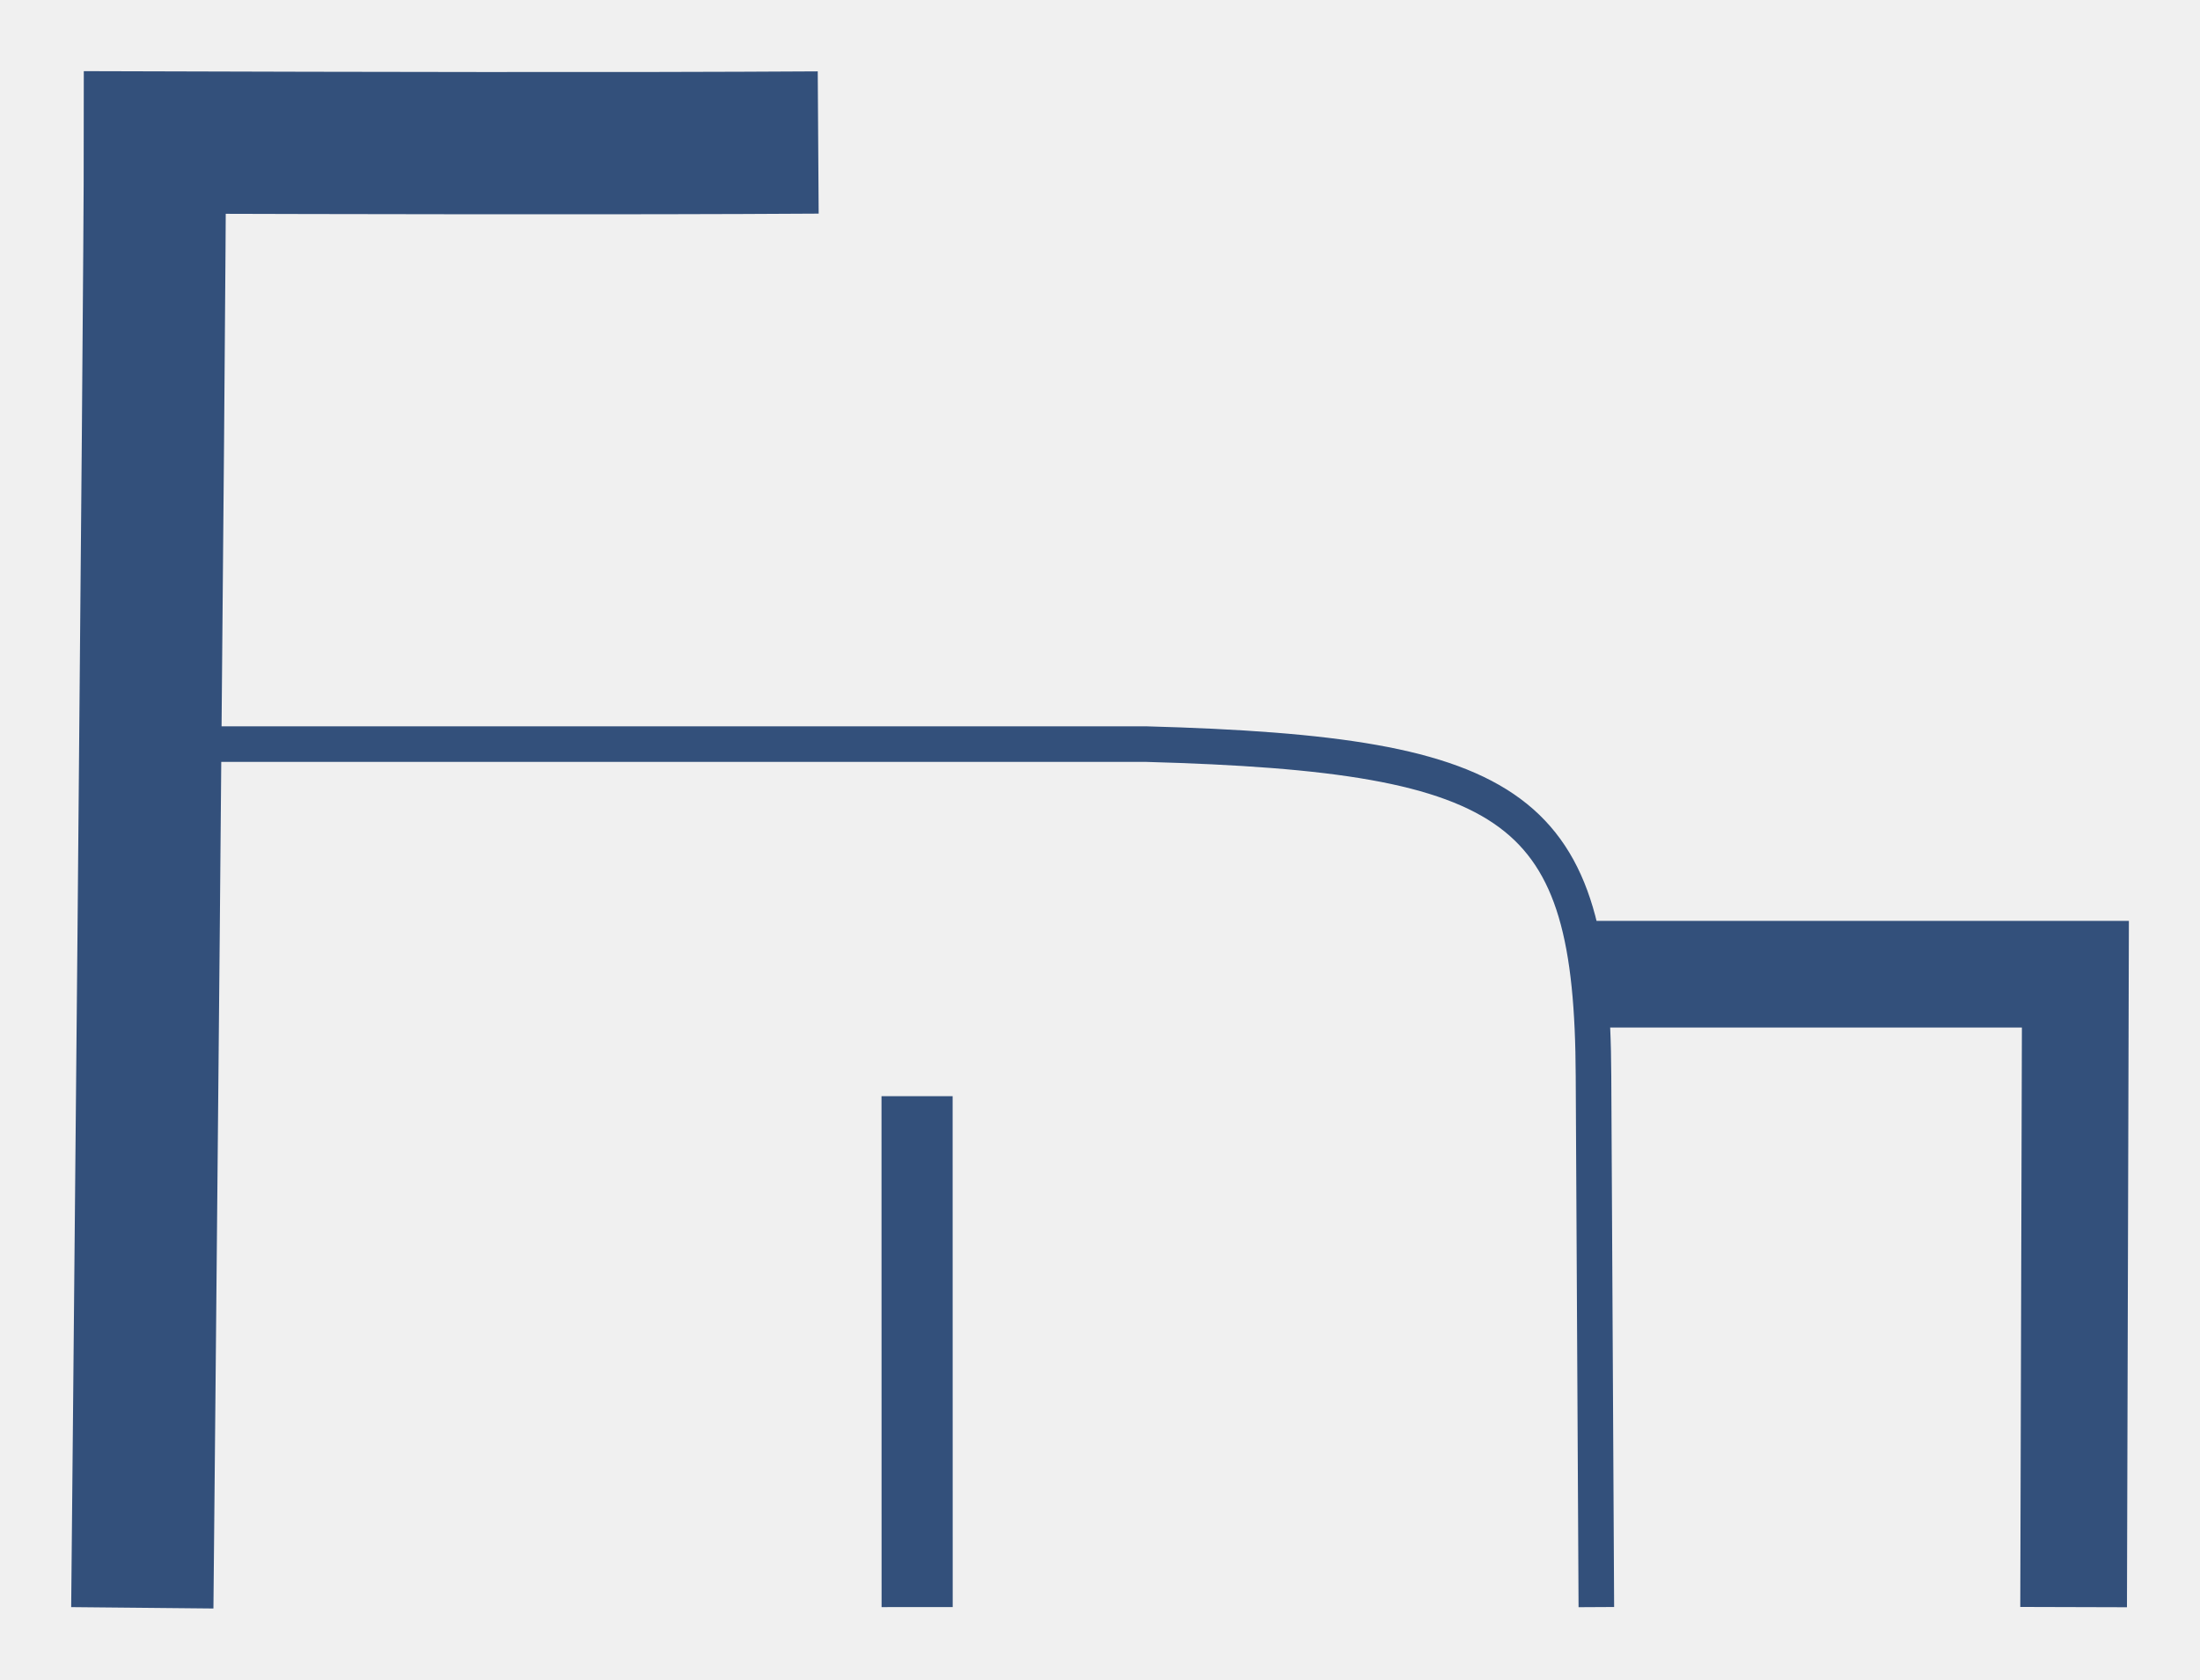
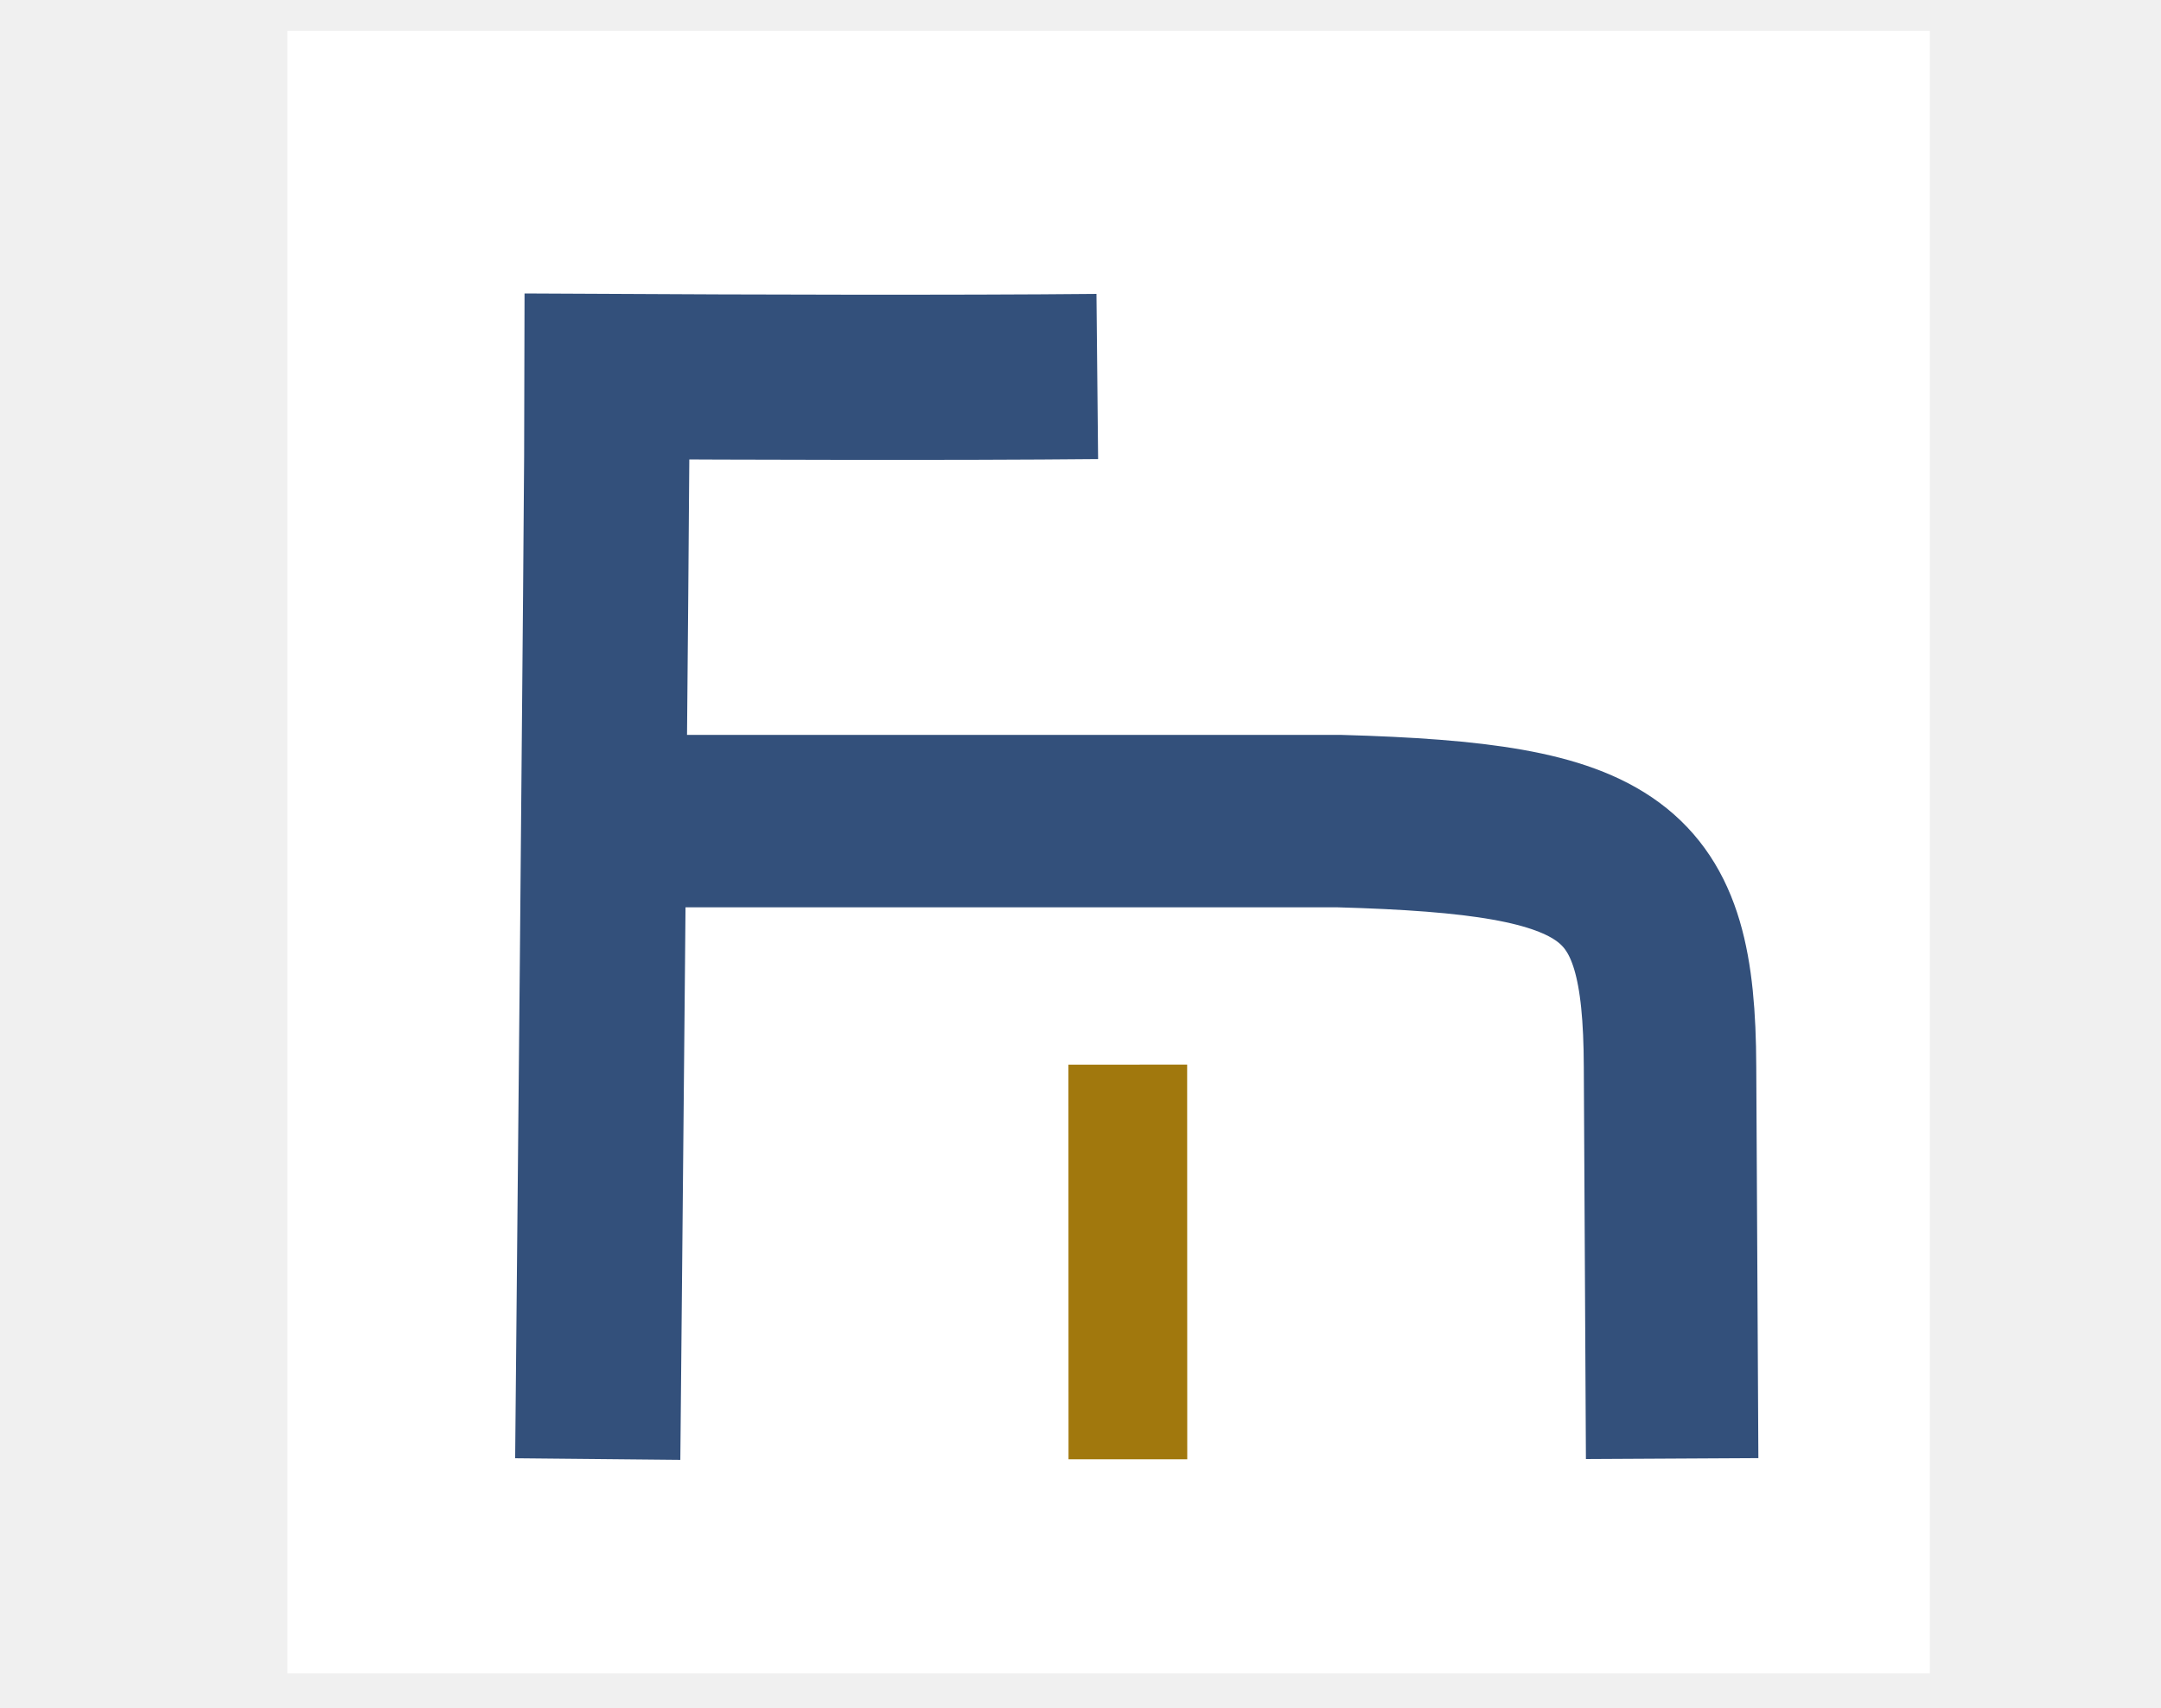
- <svg xmlns="http://www.w3.org/2000/svg" width="12.372mm" height="9.445mm" viewBox="0 0 12.372 9.445" version="1.1" id="svg8">
+ <svg xmlns="http://www.w3.org/2000/svg" width="9.21mm" height="7.276mm" viewBox="0 0 9.21 7.276" version="1.1" id="svg8">
  <defs id="defs2" />
-   <g id="layer1" transform="translate(-80.07274,-141.3987)">
-     <path style="fill:none;stroke:#33507b;stroke-width:0.6;stroke-linecap:butt;stroke-linejoin:miter;stroke-miterlimit:4;stroke-dasharray:none;stroke-opacity:1" d="m 89.05,146.877 h 2.694 l -0.01,3.559" id="path34" />
-     <path style="fill:none;stroke:#33507b;stroke-width:0.8;stroke-linecap:butt;stroke-linejoin:miter;stroke-miterlimit:4;stroke-dasharray:none;stroke-opacity:1" d="m 80.873,150.44 c 0,0 0.071,-7.341 0.071,-8.24 1.019,0.003 2.647,0.007 3.73,0" id="path36" />
-     <path style="fill:none;stroke:#33507b;stroke-width:0.2;stroke-linecap:butt;stroke-linejoin:round;stroke-miterlimit:4;stroke-dasharray:none;stroke-opacity:1;paint-order:stroke fill markers" d="m 80.893,145.583 h 5.623 c 2.107,0.058 2.512,0.353 2.518,1.868 l 0.016,2.985" id="path38" />
-     <path style="fill:none;stroke:#33507b;stroke-width:0.4;stroke-linecap:butt;stroke-linejoin:miter;stroke-miterlimit:4;stroke-dasharray:none;stroke-opacity:1" d="m 85.23,147.563 4.26e-4,2.873" id="path40" />
+   <g id="layer1" transform="translate(-81.9242,-142.3401)" style="display:inline">
+     <rect style="fill:#ffffff;fill-opacity:1;stroke:none;stroke-width:0.502;stroke-linecap:butt;stroke-linejoin:miter;stroke-miterlimit:4;stroke-dasharray:none;stroke-opacity:1;paint-order:stroke fill markers" id="rect833" width="7" height="7" x="83.149" y="142.472" />
+   </g>
+   <g id="layer2" style="display:inline" transform="translate(-1.851465,-0.9414113)">
+     <path style="display:inline;fill:none;stroke:#33507b;stroke-width:0.704;stroke-linecap:butt;stroke-linejoin:miter;stroke-miterlimit:4;stroke-dasharray:none;stroke-opacity:1" d="m 4.399,7.16 c 0,0 0.04,-4.111 0.04,-4.614 0.57,0.003 1.482,0.006 2.089,0" id="path36" />
+     <path style="display:inline;fill:none;stroke:#33507b;stroke-width:0.735;stroke-linecap:butt;stroke-linejoin:round;stroke-miterlimit:4;stroke-dasharray:none;stroke-opacity:1;paint-order:stroke fill markers" d="m 4.41,4.441 h 3.149 c 1.18,0.033 1.407,0.197 1.41,1.046 l 0.009,1.671" id="path38" />
+     <path style="fill:none;stroke:#a1780d;stroke-width:0.506;stroke-linecap:butt;stroke-linejoin:miter;stroke-miterlimit:4;stroke-dasharray:none;stroke-opacity:1" d="m 6.658,5.479 4.26e-4,1.682" id="path40" />
  </g>
</svg>
